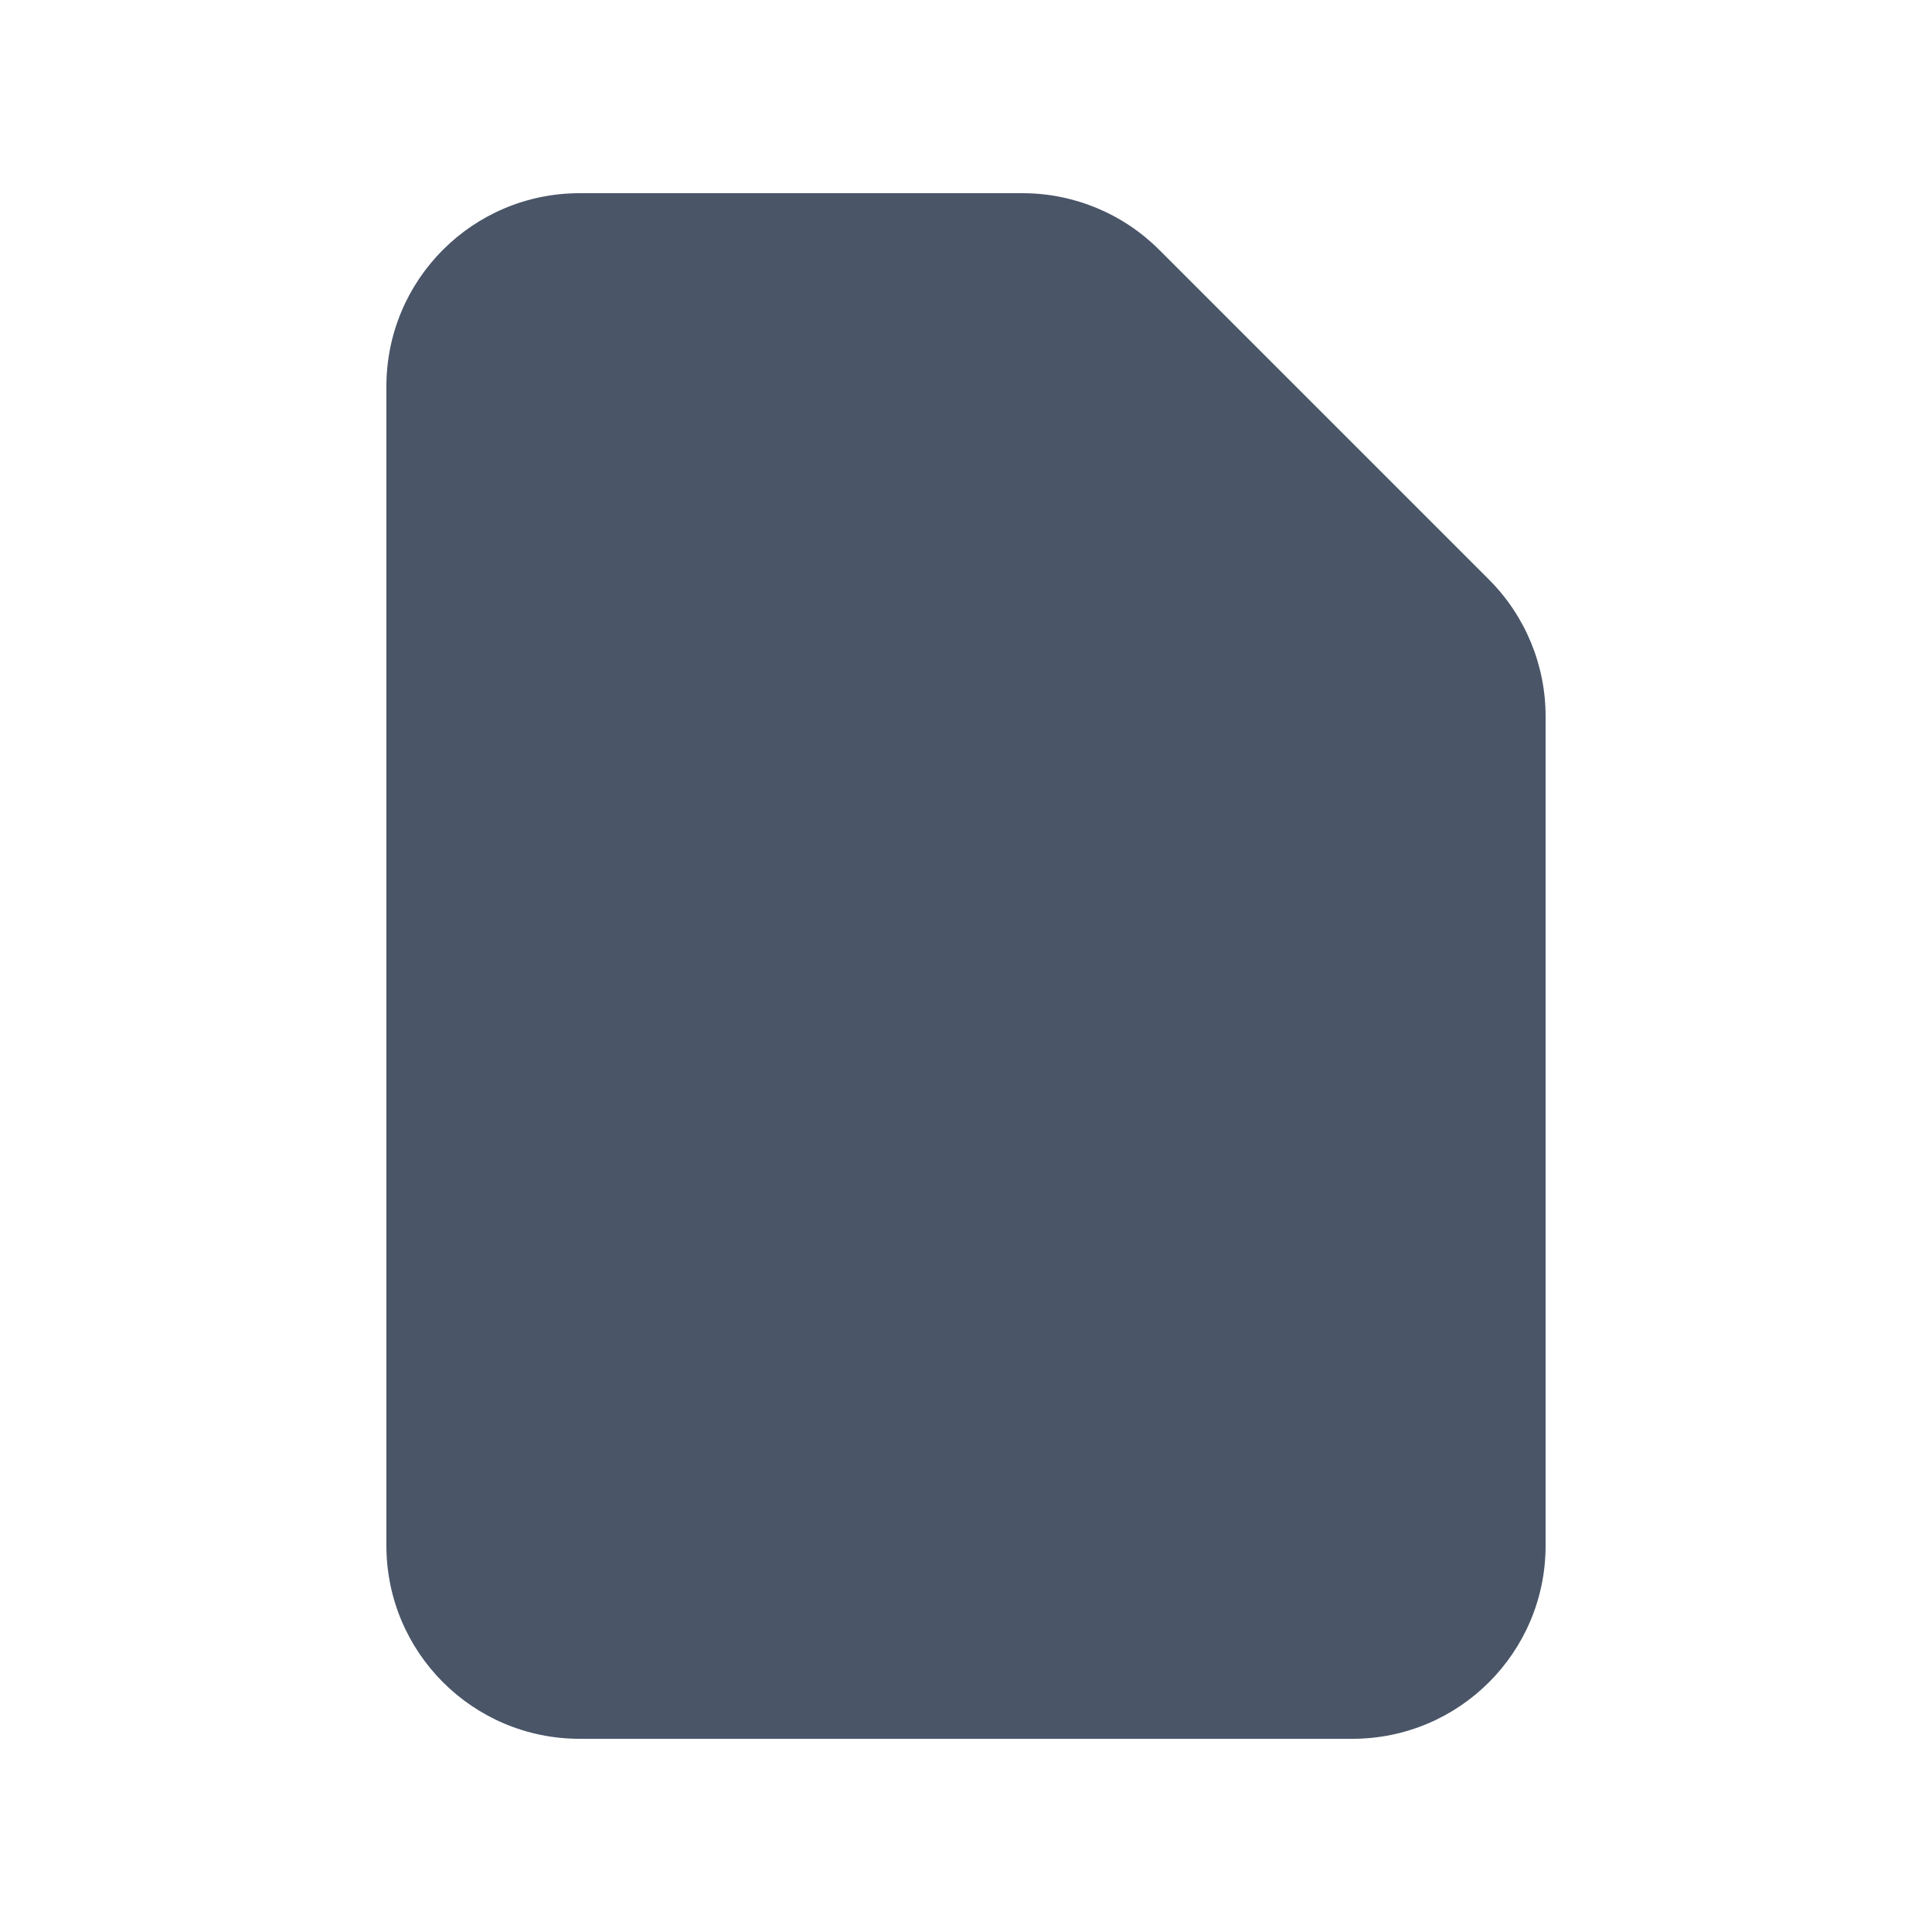
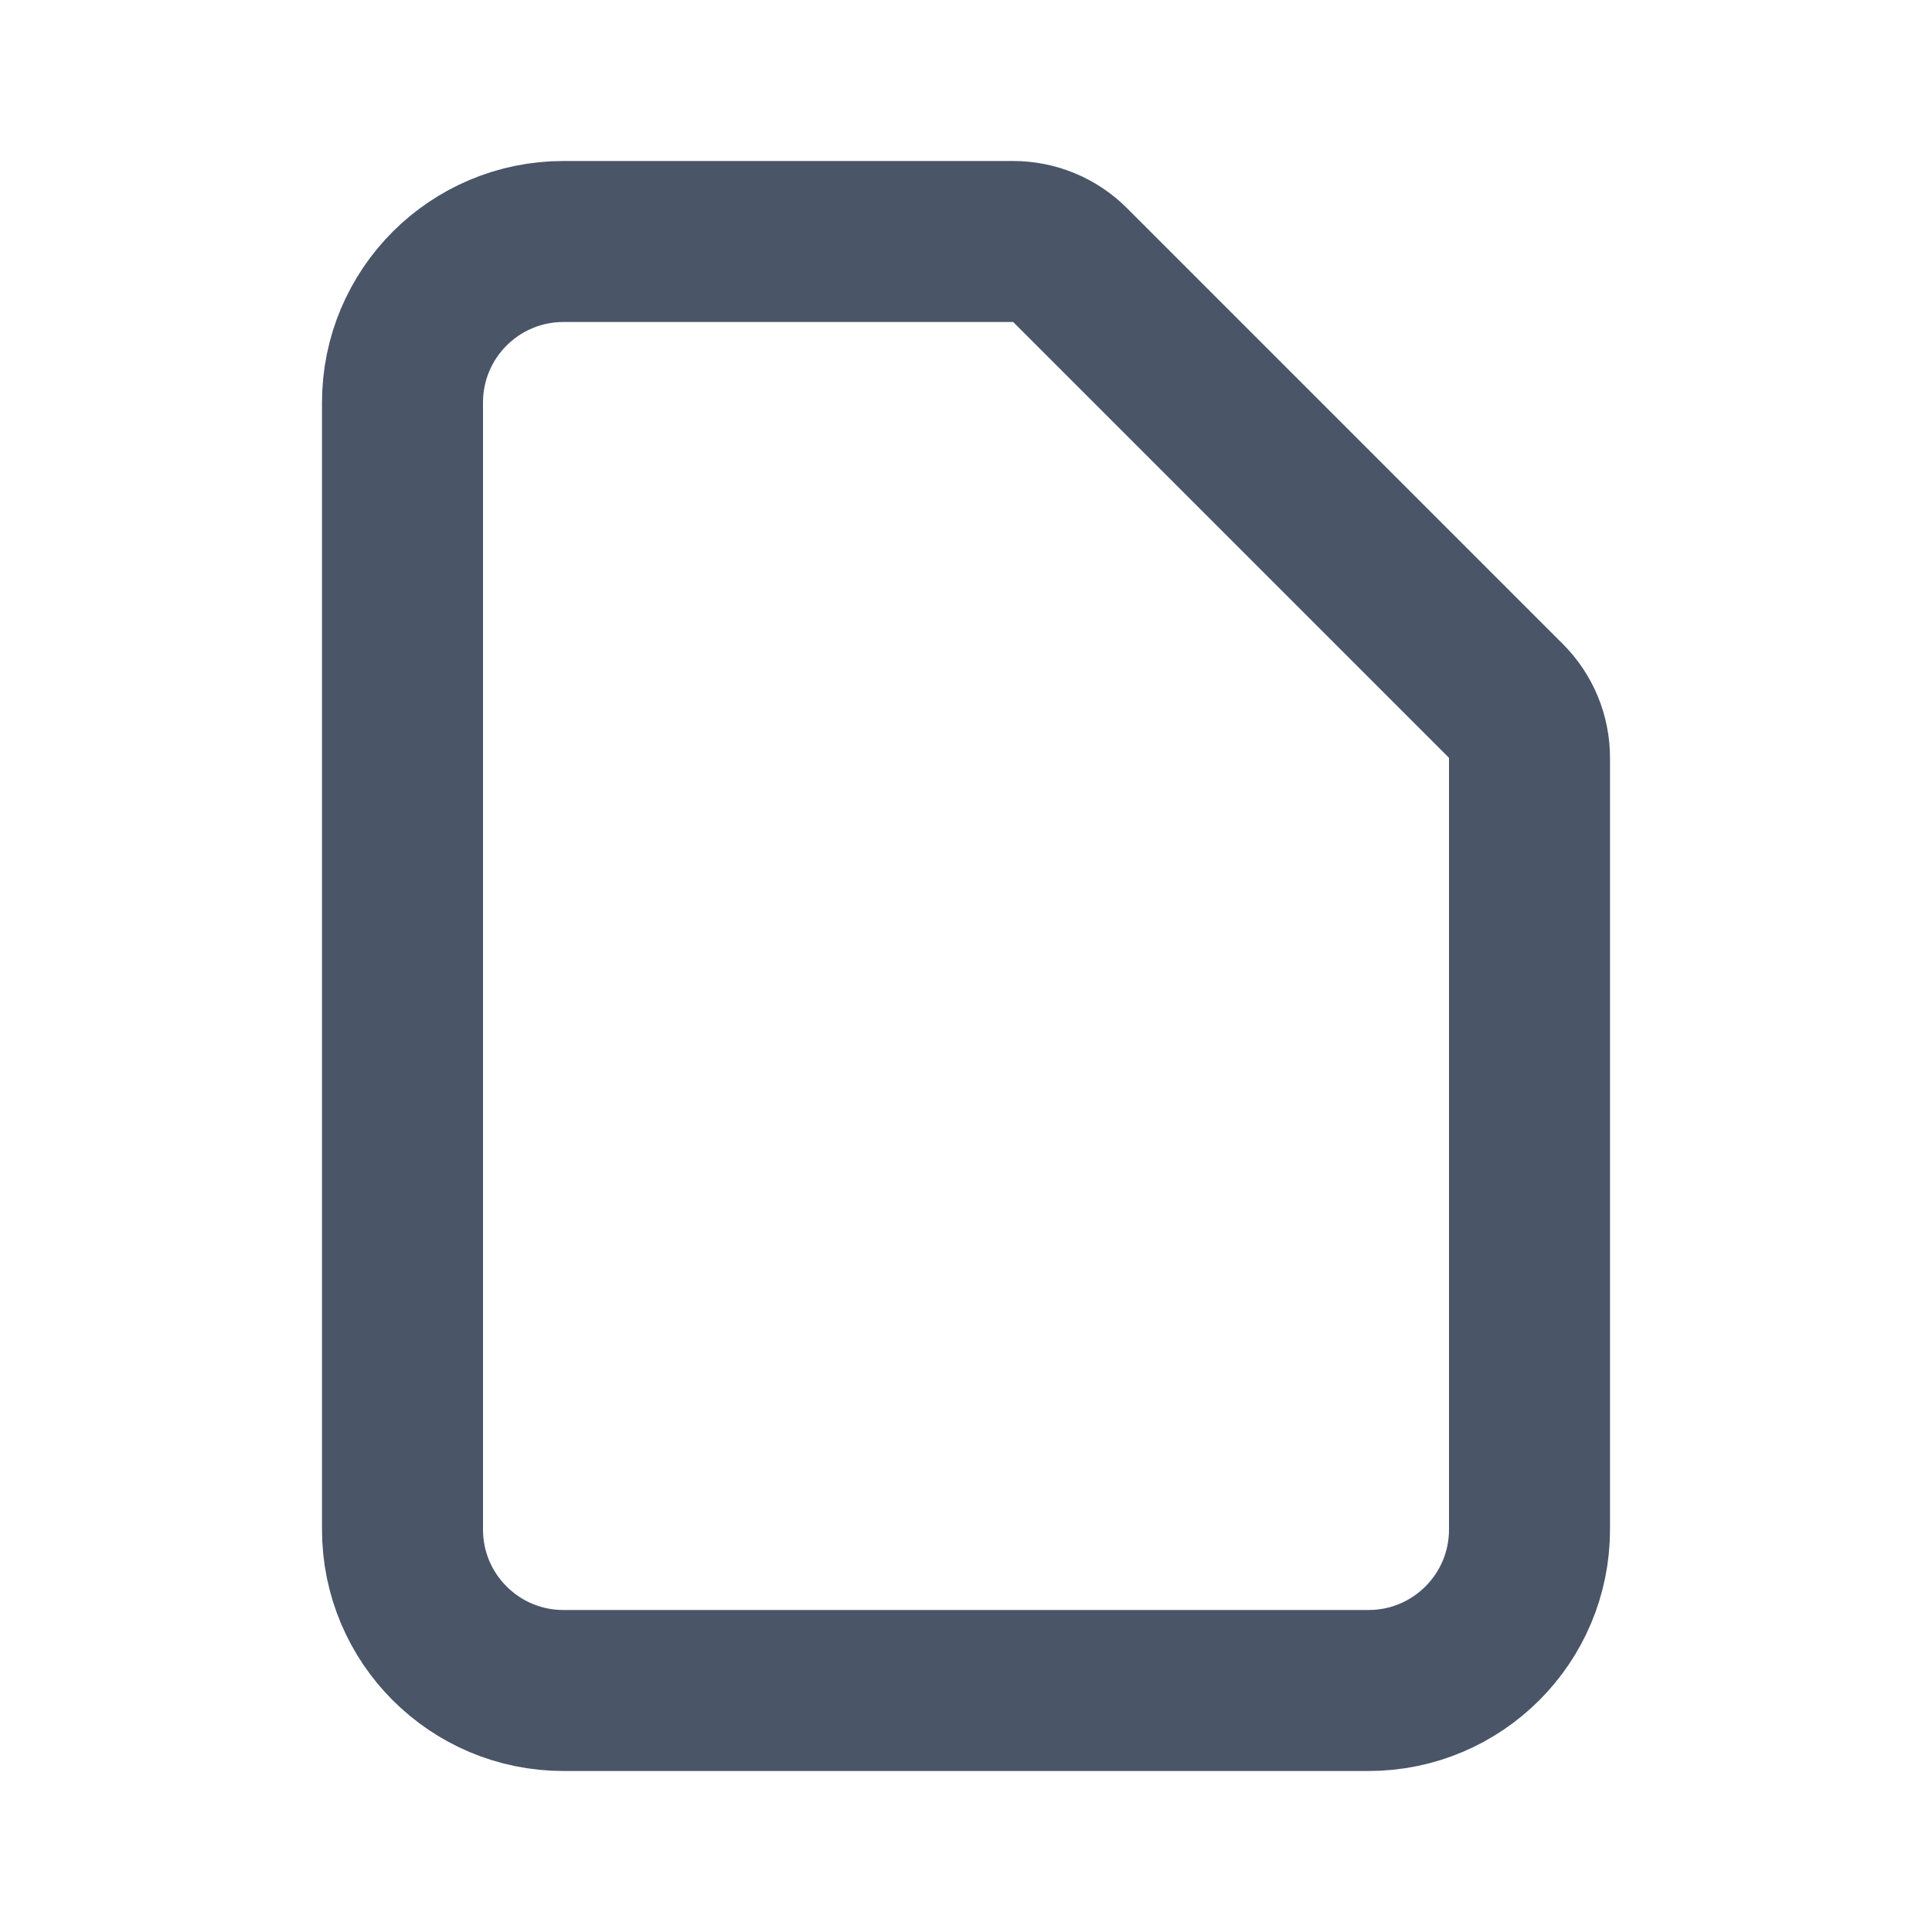
- <svg xmlns="http://www.w3.org/2000/svg" width="20" height="20" viewBox="0 0 20 20" fill="none">
-   <path fill-rule="evenodd" clip-rule="evenodd" d="M4 4C4 2.895 4.895 2 6 2H10.586C11.116 2 11.625 2.211 12 2.586L15.414 6C15.789 6.375 16 6.884 16 7.414V16C16 17.105 15.105 18 14 18H6C4.895 18 4 17.105 4 16V4Z" fill="#4A5568" />
+ <svg xmlns="http://www.w3.org/2000/svg" width="24" height="24" viewBox="0 0 24 24" fill="none">
+   <path d="M7 21H17C18.105 21 19 20.105 19 19V9.414C19 9.149 18.895 8.895 18.707 8.707L13.293 3.293C13.105 3.105 12.851 3 12.586 3H7C5.895 3 5 3.895 5 5V19C5 20.105 5.895 21 7 21Z" stroke="#4A5568" stroke-width="2" stroke-linecap="round" stroke-linejoin="round" />
</svg>
